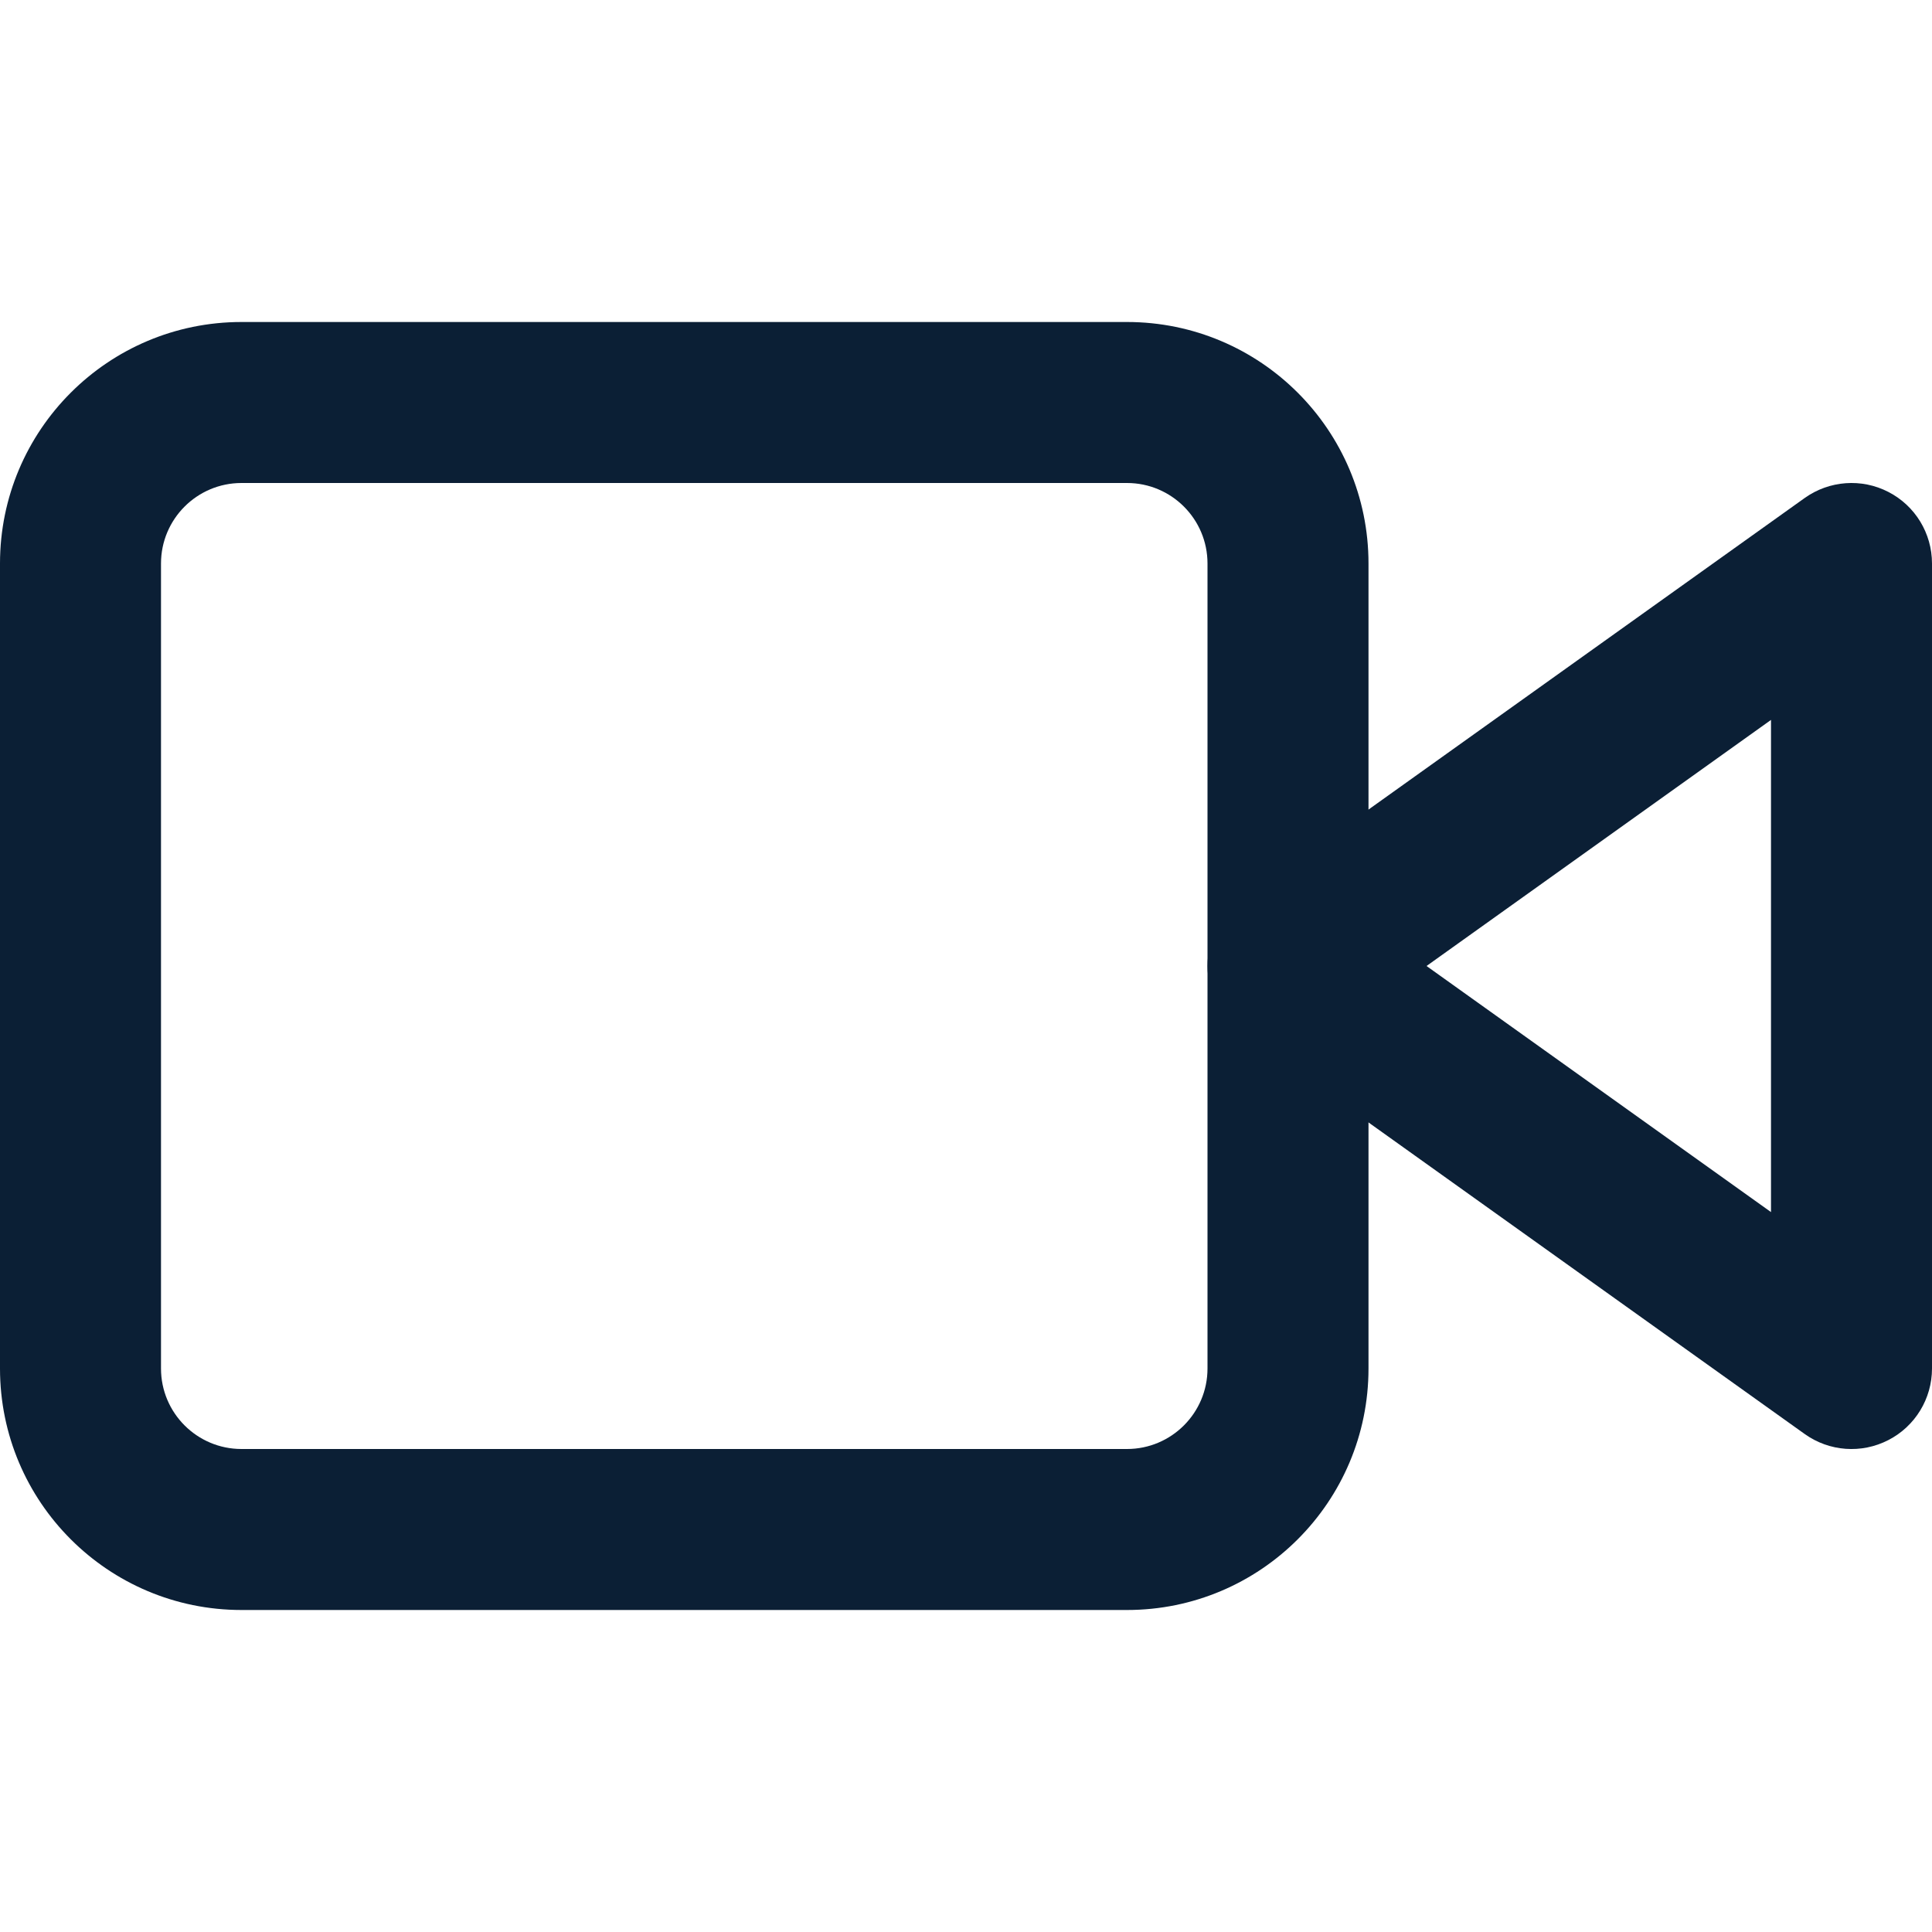
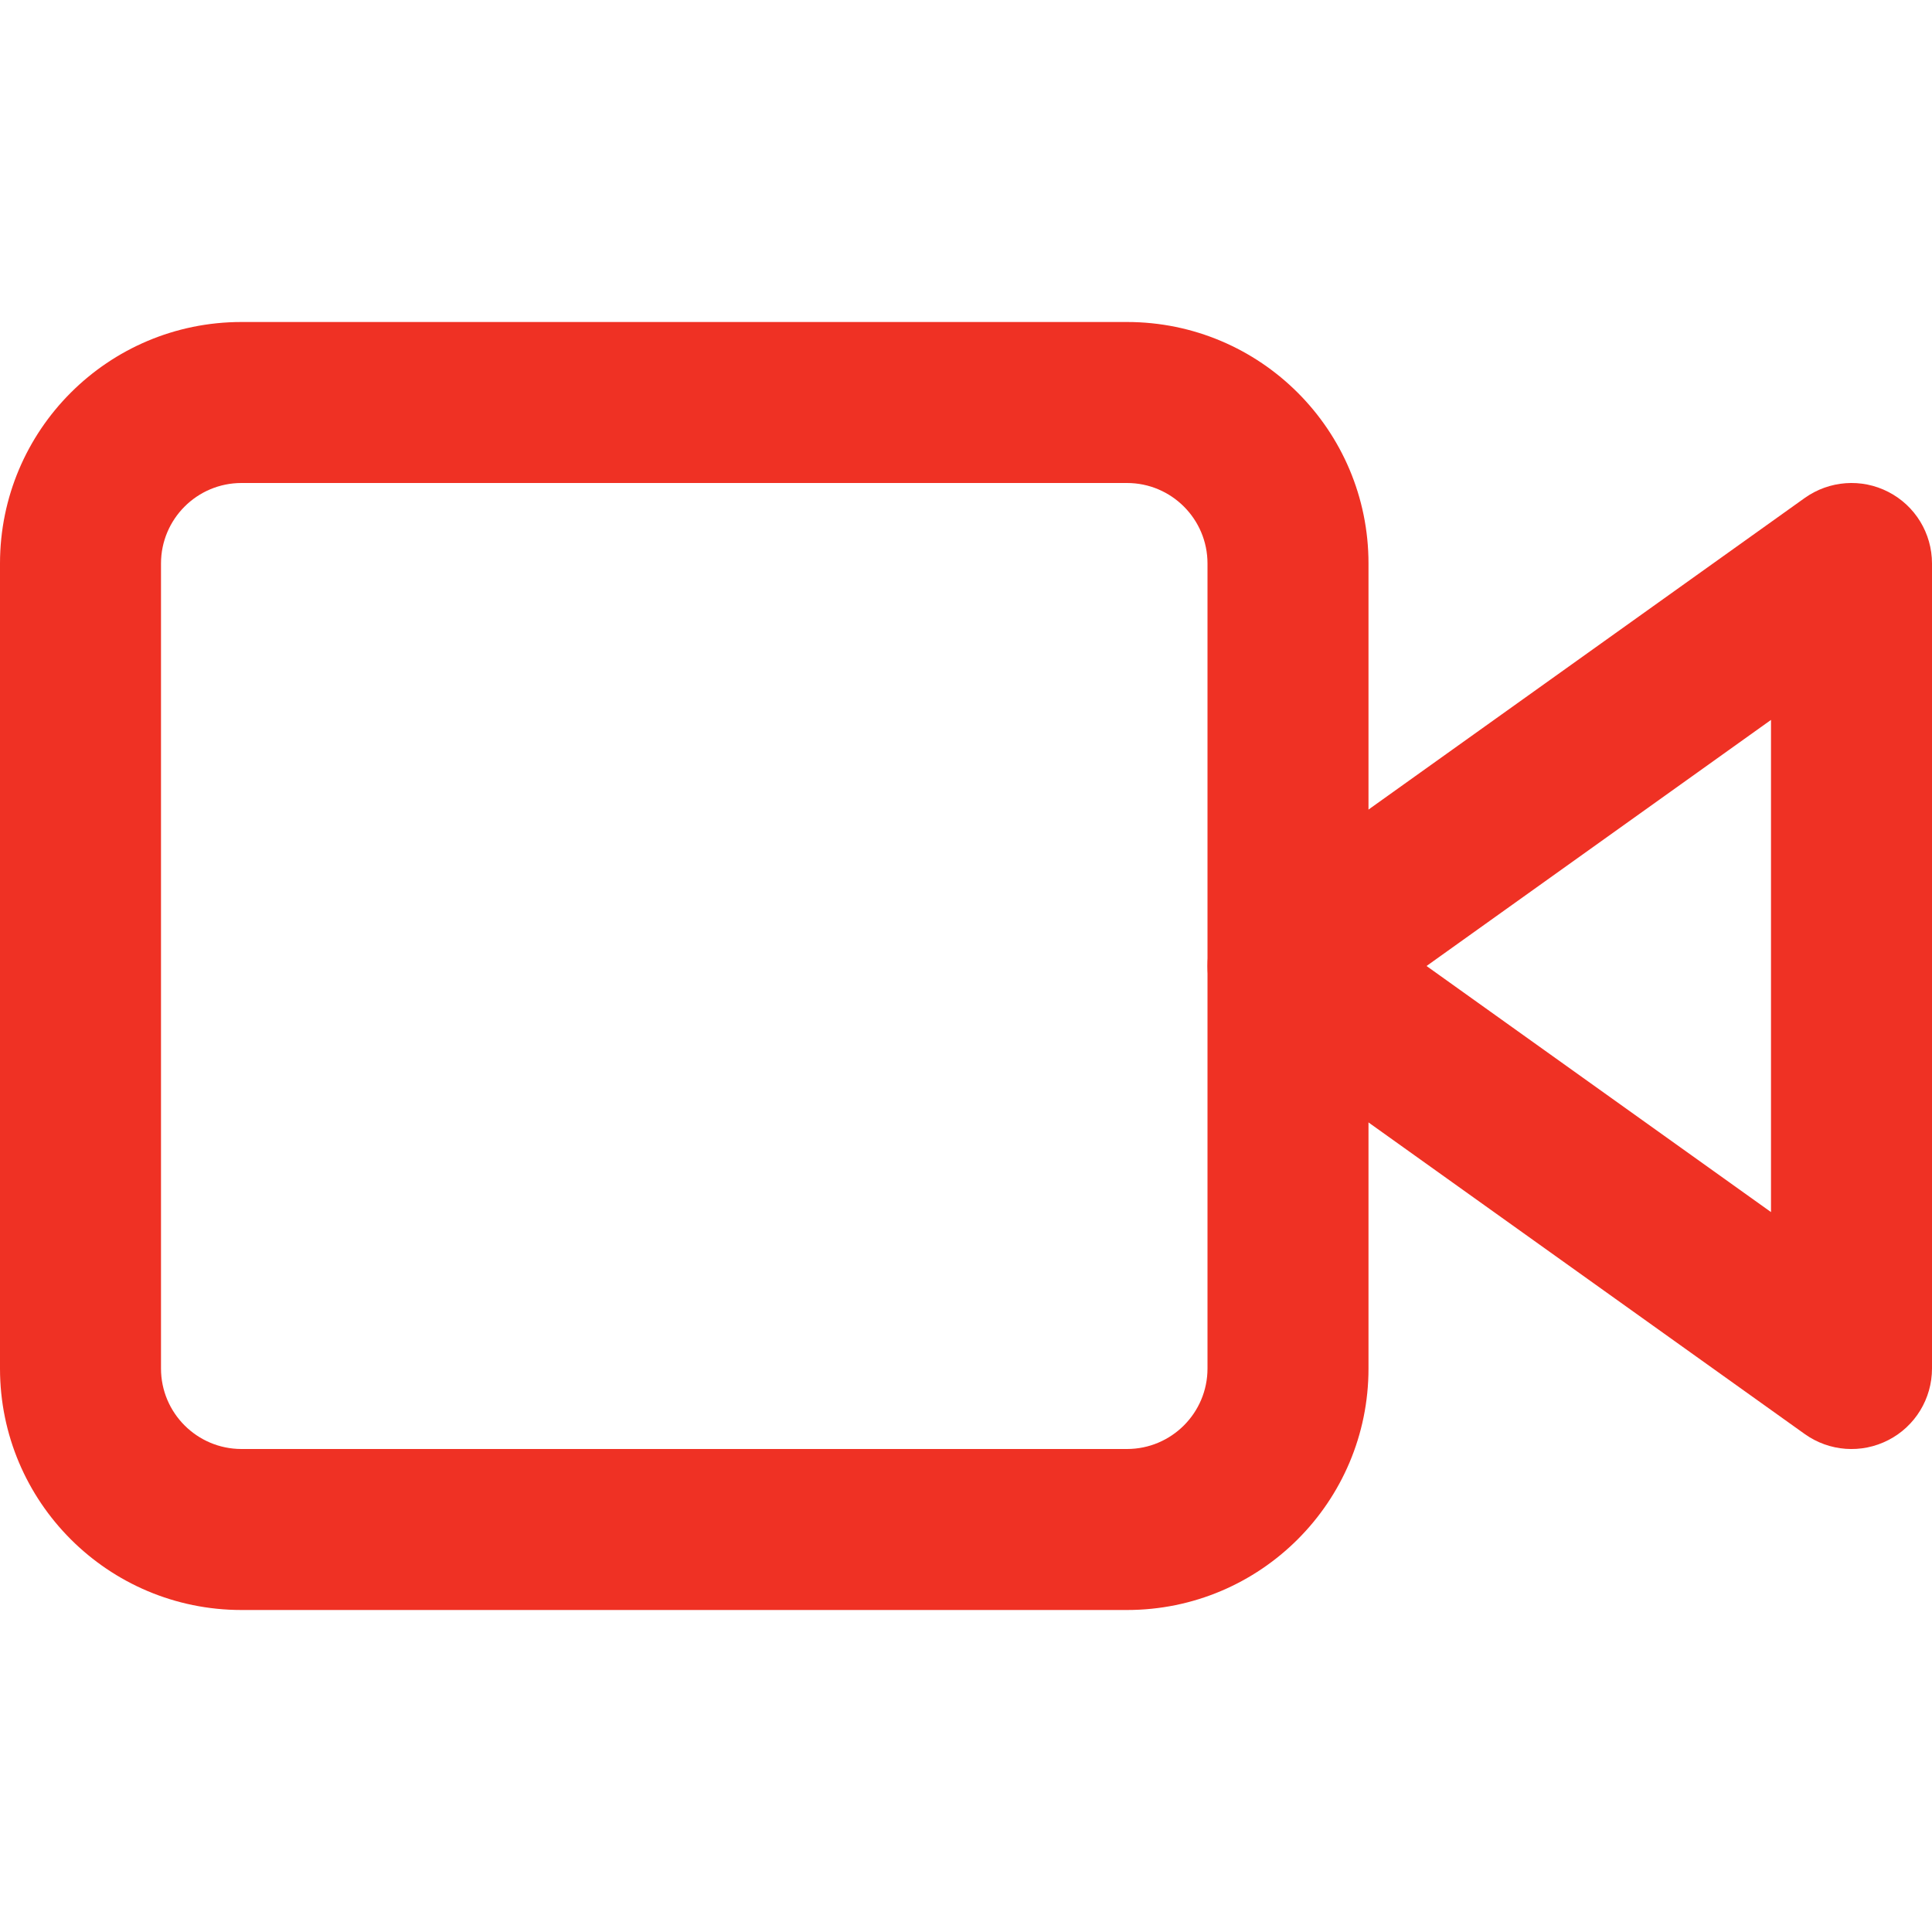
<svg xmlns="http://www.w3.org/2000/svg" width="24" height="24" viewBox="0 0 24 24" fill="none">
  <mask id="mask0" mask-type="alpha" maskUnits="userSpaceOnUse" x="0" y="4" width="24" height="16">
    <path fill-rule="evenodd" clip-rule="evenodd" d="M23.458 6.111C23.791 6.282 24 6.625 24 7V17C24 17.375 23.791 17.718 23.458 17.889C23.125 18.061 22.724 18.032 22.419 17.814L15.419 12.814C15.156 12.626 15 12.323 15 12C15 11.677 15.156 11.374 15.419 11.186L22.419 6.186C22.724 5.969 23.125 5.939 23.458 6.111ZM17.721 12L22 15.057V8.943L17.721 12Z" fill="#0B1F35" />
    <path fill-rule="evenodd" clip-rule="evenodd" d="M3 6C2.448 6 2 6.448 2 7V17C2 17.552 2.448 18 3 18H14C14.552 18 15 17.552 15 17V7C15 6.448 14.552 6 14 6H3ZM0 7C0 5.343 1.343 4 3 4H14C15.657 4 17 5.343 17 7V17C17 18.657 15.657 20 14 20H3C1.343 20 0 18.657 0 17V7Z" fill="#0B1F35" />
  </mask>
  <g mask="url(#mask0)">
-     <rect width="24" height="24" fill="#0B1F35" />
+     <rect width="24" height="24" fill="#EF3124" />
  </g>
</svg>
